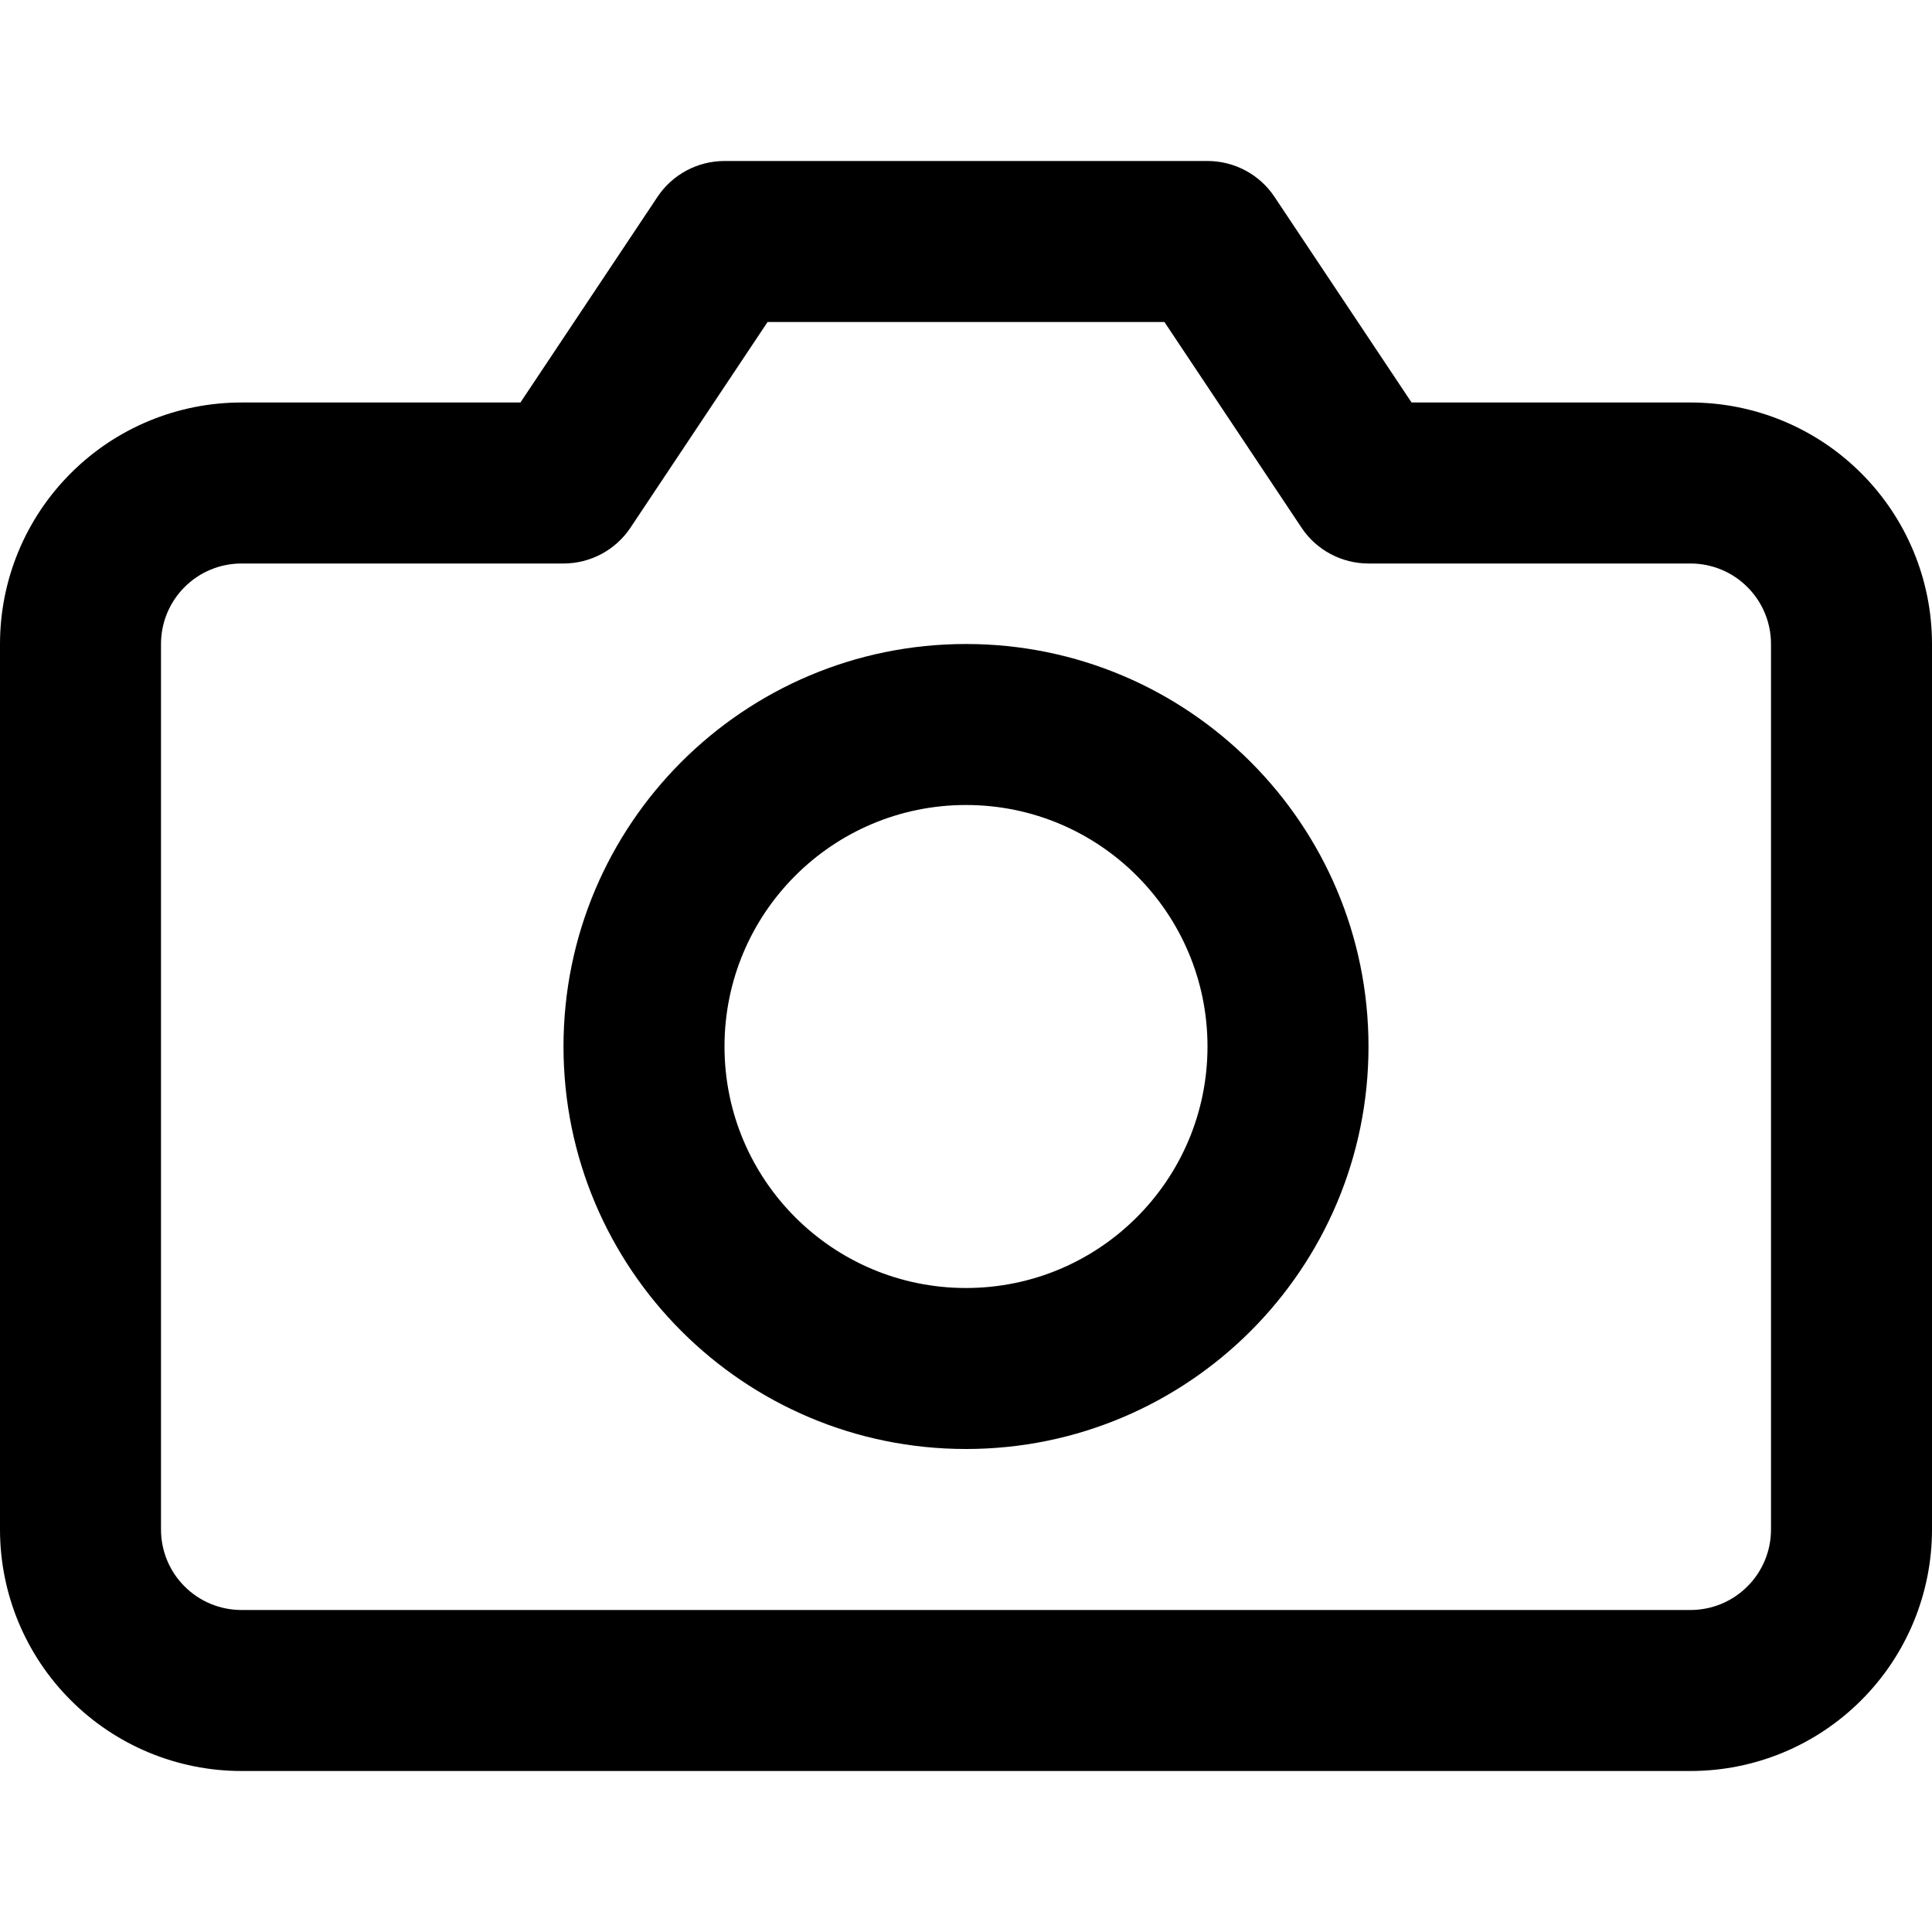
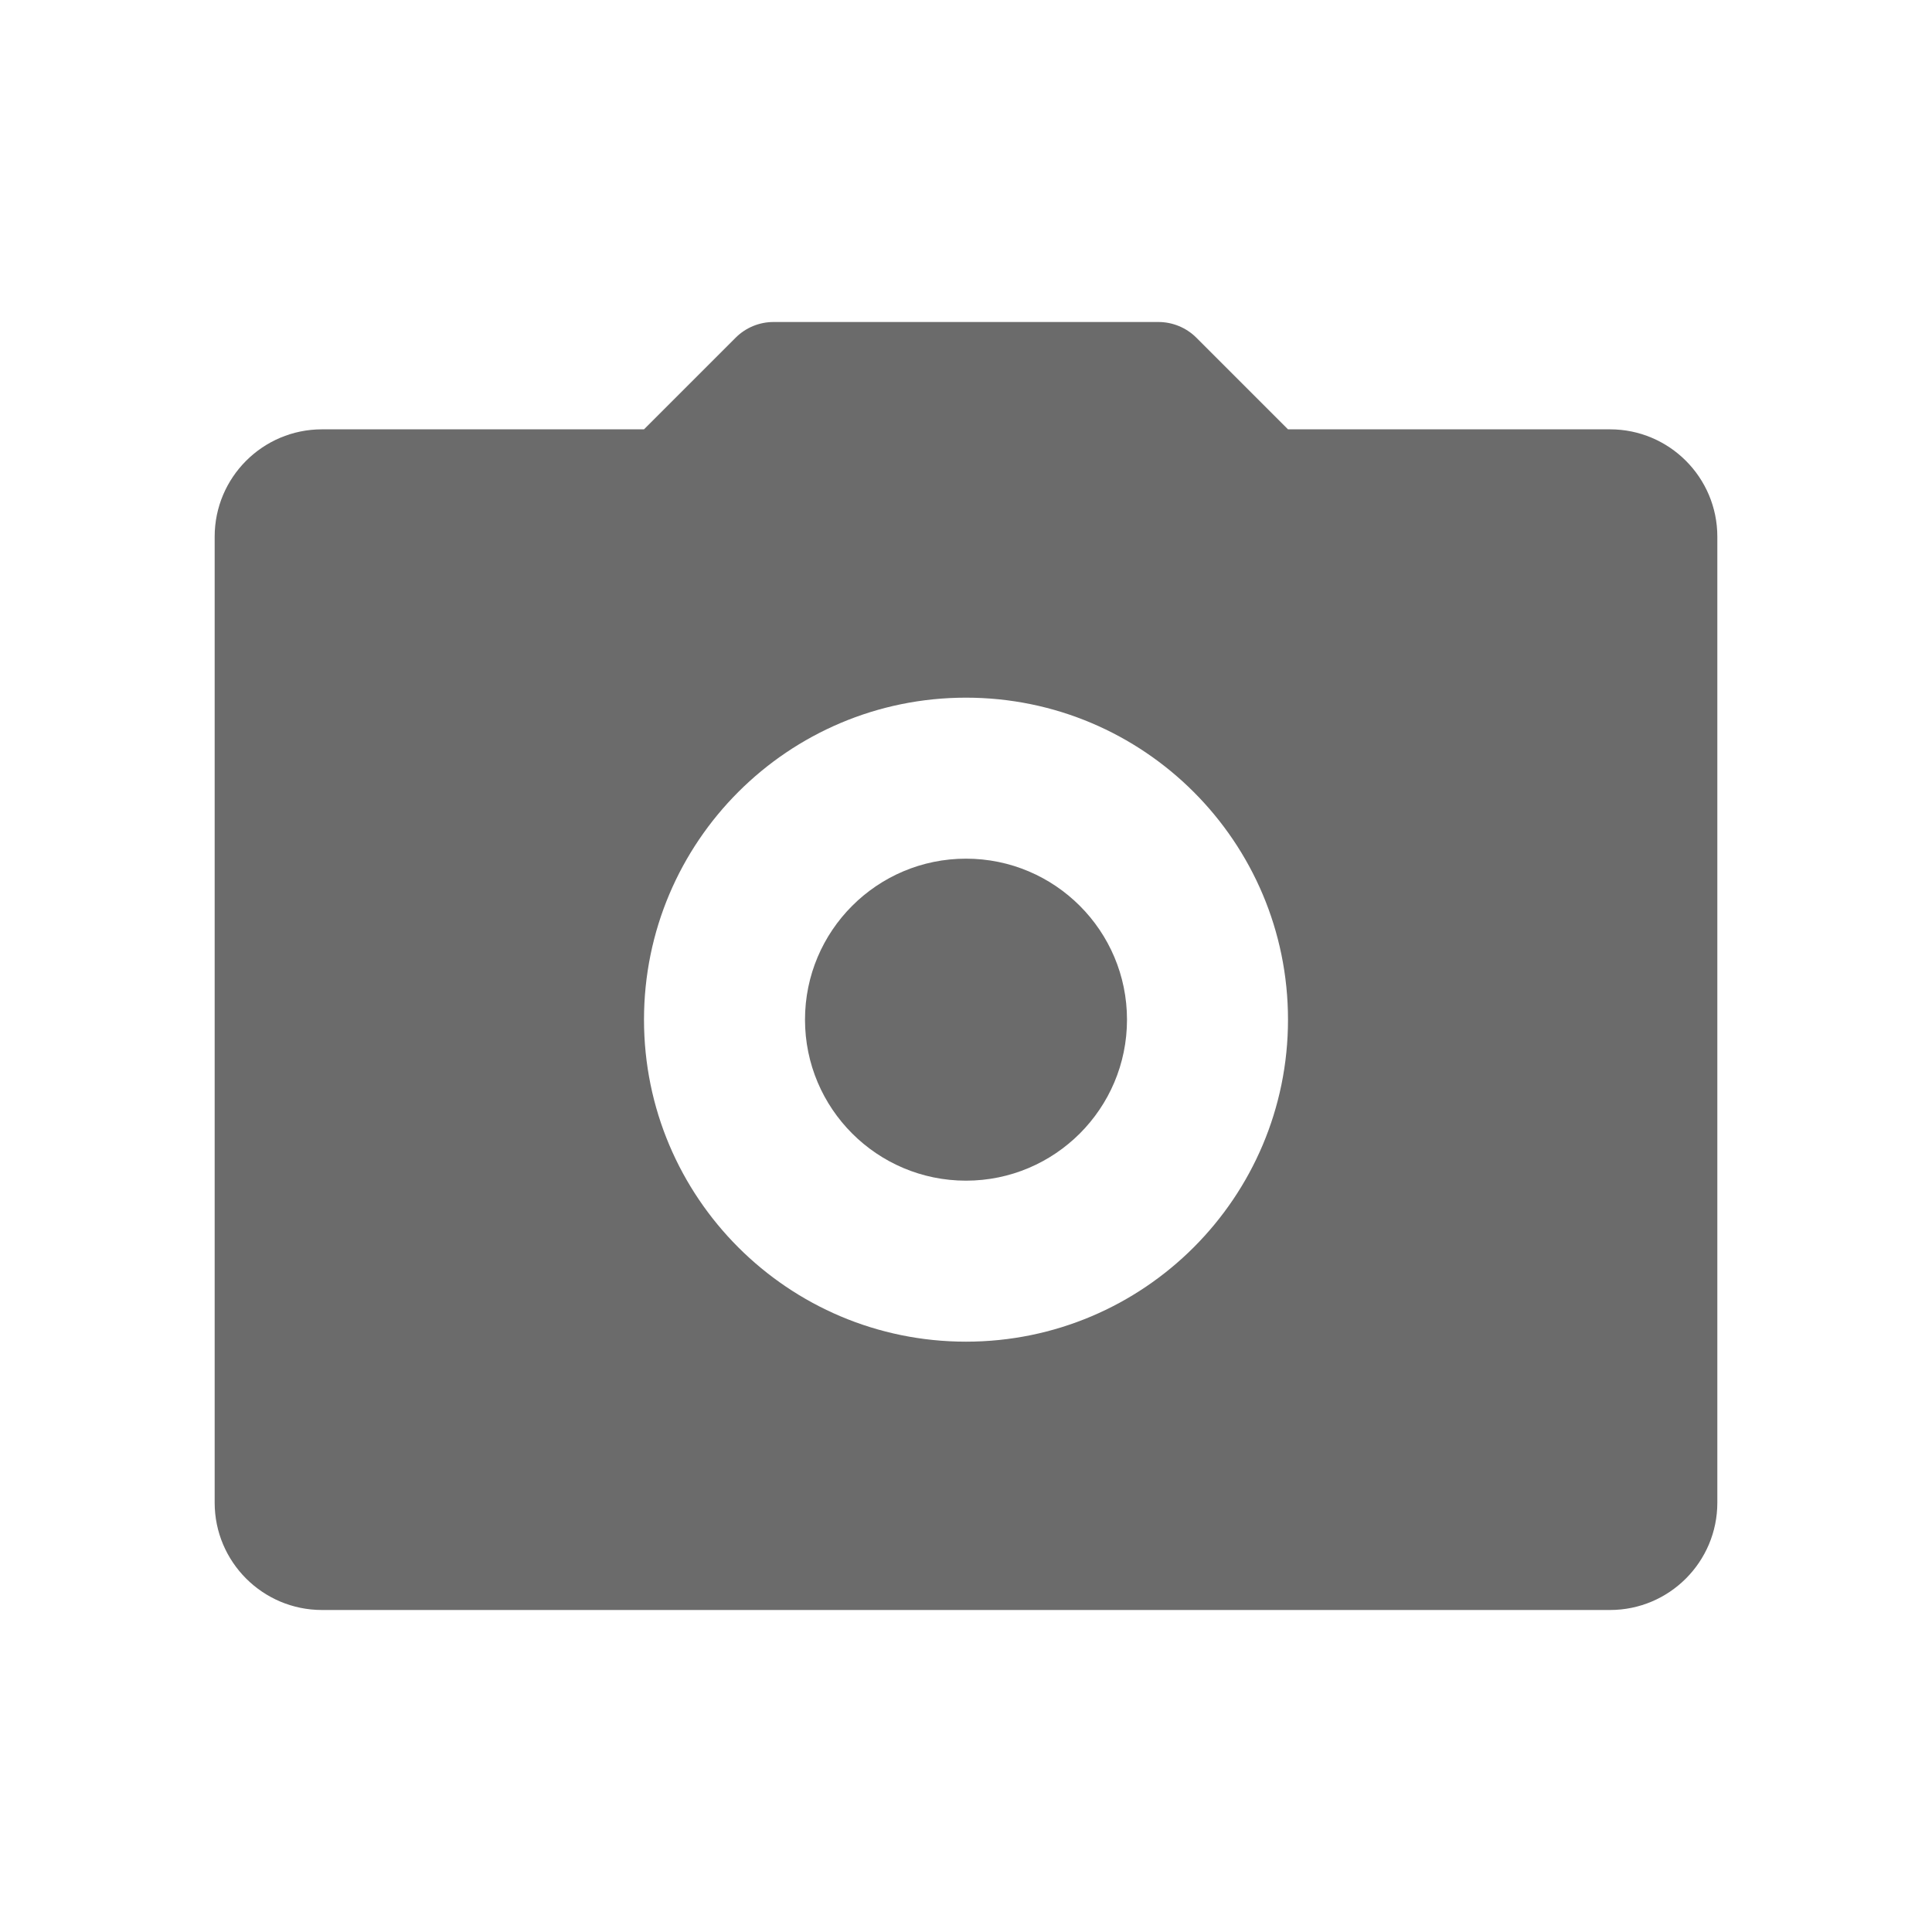
- <svg xmlns="http://www.w3.org/2000/svg" width="24" height="24" viewBox="0 0 24 24" fill="none">
-   <path fill-rule="evenodd" clip-rule="evenodd" d="M8.168 2.445C8.353 2.167 8.666 2 9 2H15C15.334 2 15.647 2.167 15.832 2.445L17.535 5H21C21.796 5 22.559 5.316 23.121 5.879C23.684 6.441 24 7.204 24 8V19C24 19.796 23.684 20.559 23.121 21.121C22.559 21.684 21.796 22 21 22H3C2.204 22 1.441 21.684 0.879 21.121C0.316 20.559 0 19.796 0 19V8C0 7.204 0.316 6.441 0.879 5.879C1.441 5.316 2.204 5 3 5H6.465L8.168 2.445ZM9.535 4L7.832 6.555C7.647 6.833 7.334 7 7 7H3C2.735 7 2.48 7.105 2.293 7.293C2.105 7.48 2 7.735 2 8V19C2 19.265 2.105 19.52 2.293 19.707C2.48 19.895 2.735 20 3 20H21C21.265 20 21.52 19.895 21.707 19.707C21.895 19.52 22 19.265 22 19V8C22 7.735 21.895 7.48 21.707 7.293C21.52 7.105 21.265 7 21 7H17C16.666 7 16.353 6.833 16.168 6.555L14.465 4H9.535Z" fill="black" />
-   <path fill-rule="evenodd" clip-rule="evenodd" d="M12 10C10.343 10 9 11.343 9 13C9 14.657 10.343 16 12 16C13.657 16 15 14.657 15 13C15 11.343 13.657 10 12 10ZM7 13C7 10.239 9.239 8 12 8C14.761 8 17 10.239 17 13C17 15.761 14.761 18 12 18C9.239 18 7 15.761 7 13Z" fill="black" />
+ <svg xmlns="http://www.w3.org/2000/svg" width="18" height="18" viewBox="0 0 18 18" fill="none">
+   <path fill-rule="evenodd" clip-rule="evenodd" d="M6 4L6.854 3.146C6.947 3.053 7.074 3 7.207 3H10.793C10.925 3 11.053 3.053 11.146 3.146L12 4H15C15.552 4 16 4.448 16 5V14C16 14.552 15.552 15 15 15H3C2.448 15 2 14.552 2 14V5C2 4.448 2.448 4 3 4H6ZM9 12.5C10.657 12.5 12 11.157 12 9.5C12 7.843 10.657 6.5 9 6.5C7.343 6.5 6 7.843 6 9.5C6 11.157 7.343 12.5 9 12.5ZM9 11C8.172 11 7.5 10.328 7.5 9.5C7.5 8.672 8.172 8 9 8C9.828 8 10.5 8.672 10.5 9.5C10.5 10.328 9.828 11 9 11Z" fill="black" fill-opacity="0.58" />
</svg>
